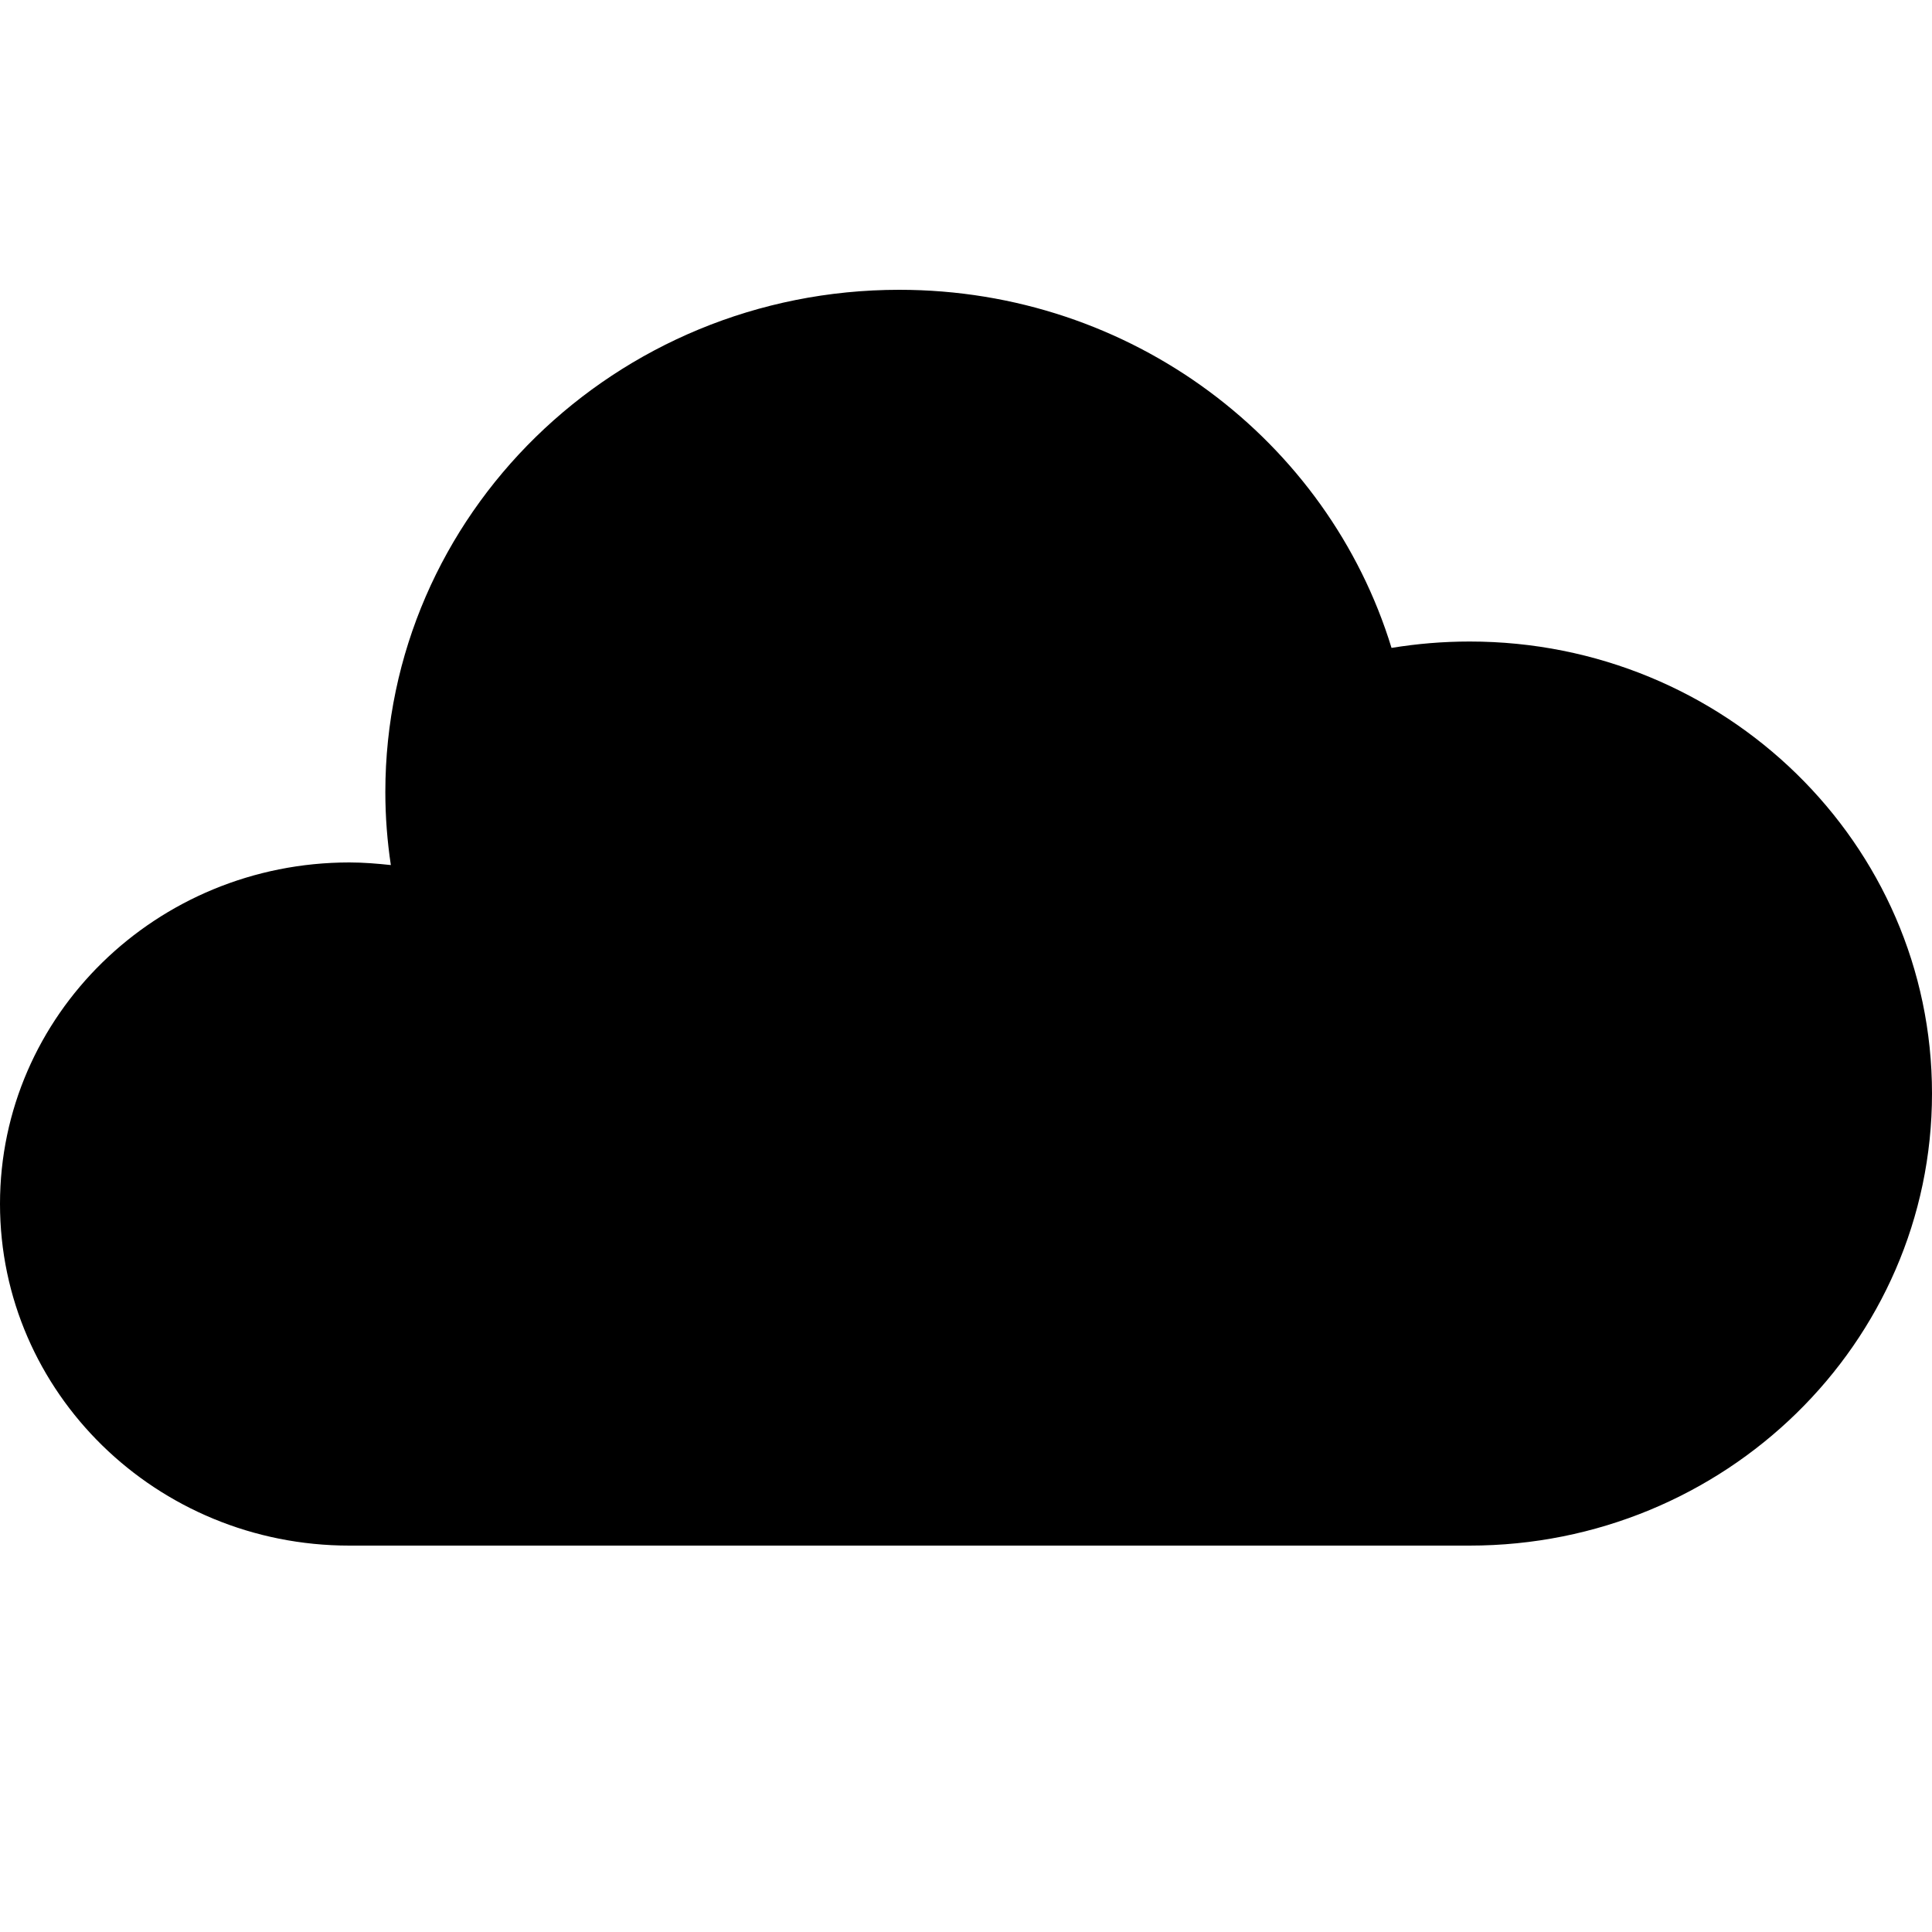
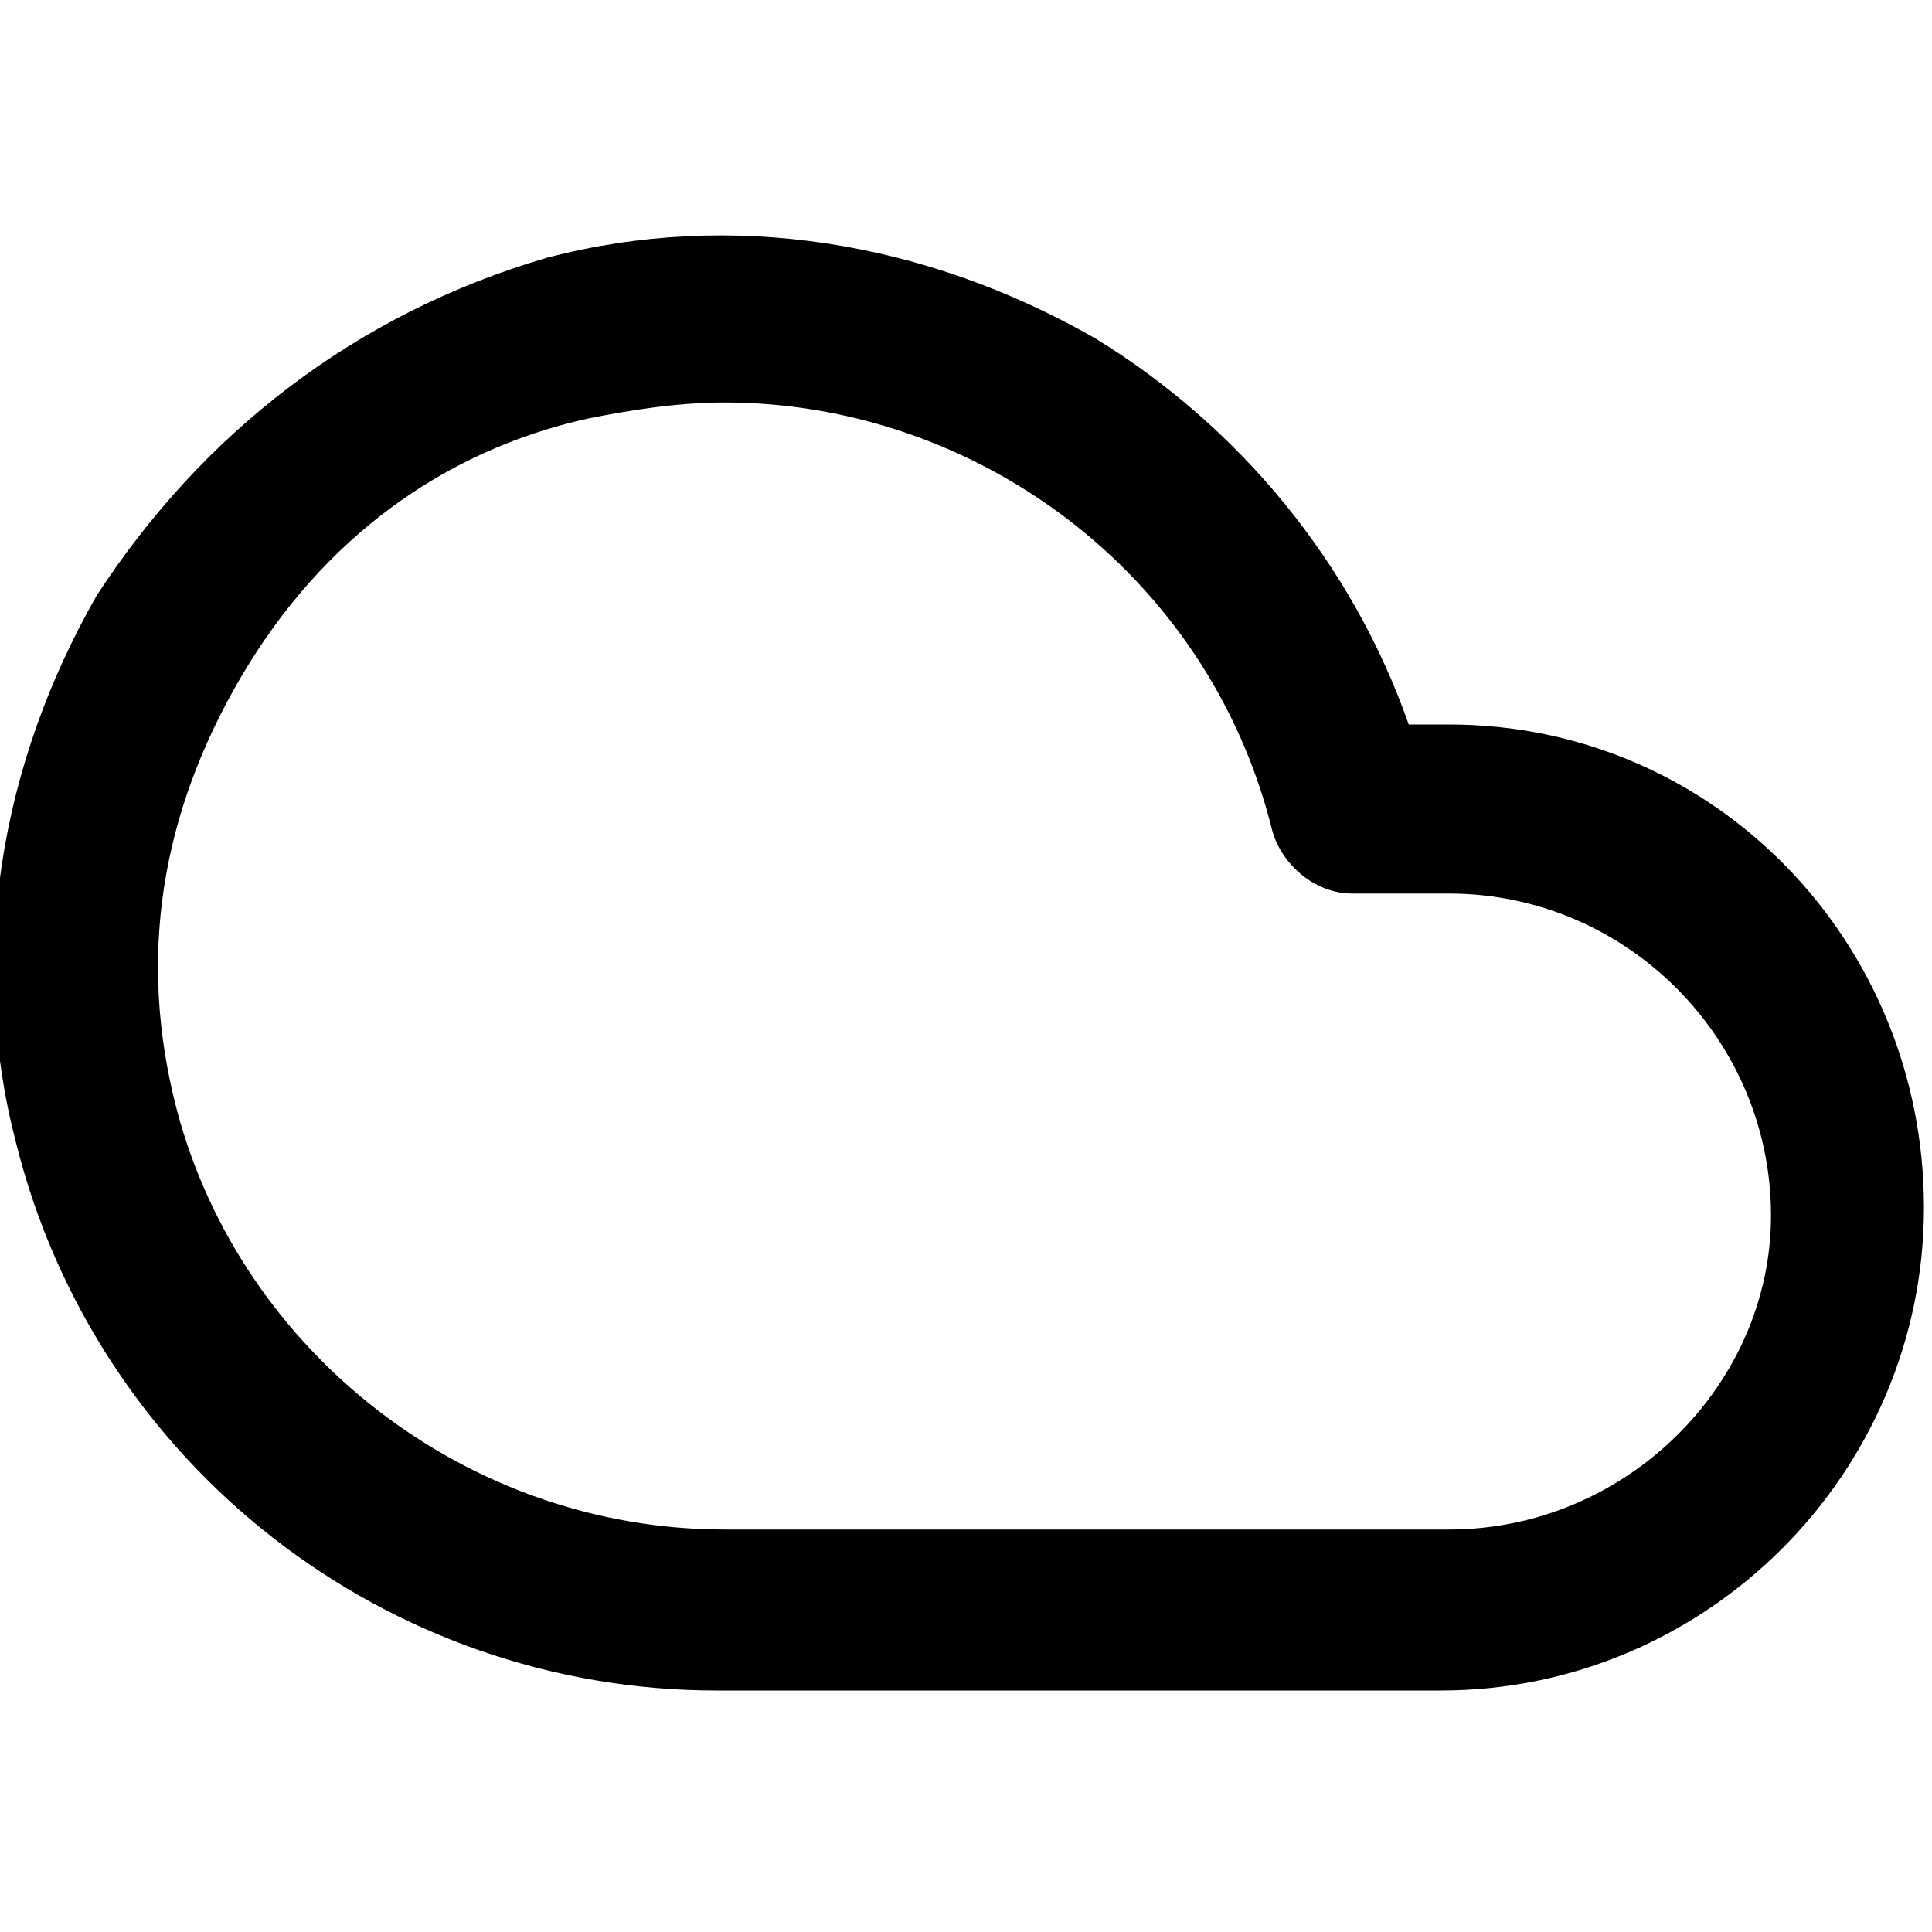
- <svg xmlns="http://www.w3.org/2000/svg" version="1.1" width="20" height="20" viewBox="0 0 20 20">
-   <path d="M20 11.32c0 2.584-2.144 4.68-4.787 4.68h-11.596c-1.998 0-3.617-1.584-3.617-3.537 0-1.951 1.619-3.535 3.617-3.535 0.146 0 0.288 0.012 0.429 0.027-0.037-0.246-0.057-0.498-0.057-0.756 0-2.871 2.381-5.199 5.32-5.199 2.407 0 4.439 1.562 5.096 3.707 0.263-0.043 0.532-0.066 0.809-0.066 2.642 0 4.786 2.093 4.786 4.679z" />
+ <svg xmlns="http://www.w3.org/2000/svg" version="1.1" width="24" height="24" viewBox="0 0 24 24">
+   <path d="M18 9h-0.5c-0.7-2-2.1-3.7-3.9-4.8-2.1-1.2-4.5-1.6-6.8-1-2.4 0.7-4.3 2.2-5.6 4.2-1.2 2.1-1.6 4.5-1 6.8 1 4 4.6 6.8 8.7 6.8 0 0 0 0 0 0h9c3.3 0 6-2.7 6-6s-2.6-6-5.9-6zM18 19h-9c0 0 0 0 0 0-3.2 0-6-2.2-6.8-5.2-0.5-1.9-0.2-3.7 0.8-5.4s2.5-2.8 4.3-3.2c0.5-0.1 1.1-0.2 1.7-0.2 3.1 0 6 2.1 6.8 5.3 0.1 0.4 0.5 0.8 1 0.8h1.2c2.2 0 4 1.8 4 4 0 2.1-1.8 3.9-4 3.9z" />
</svg>
